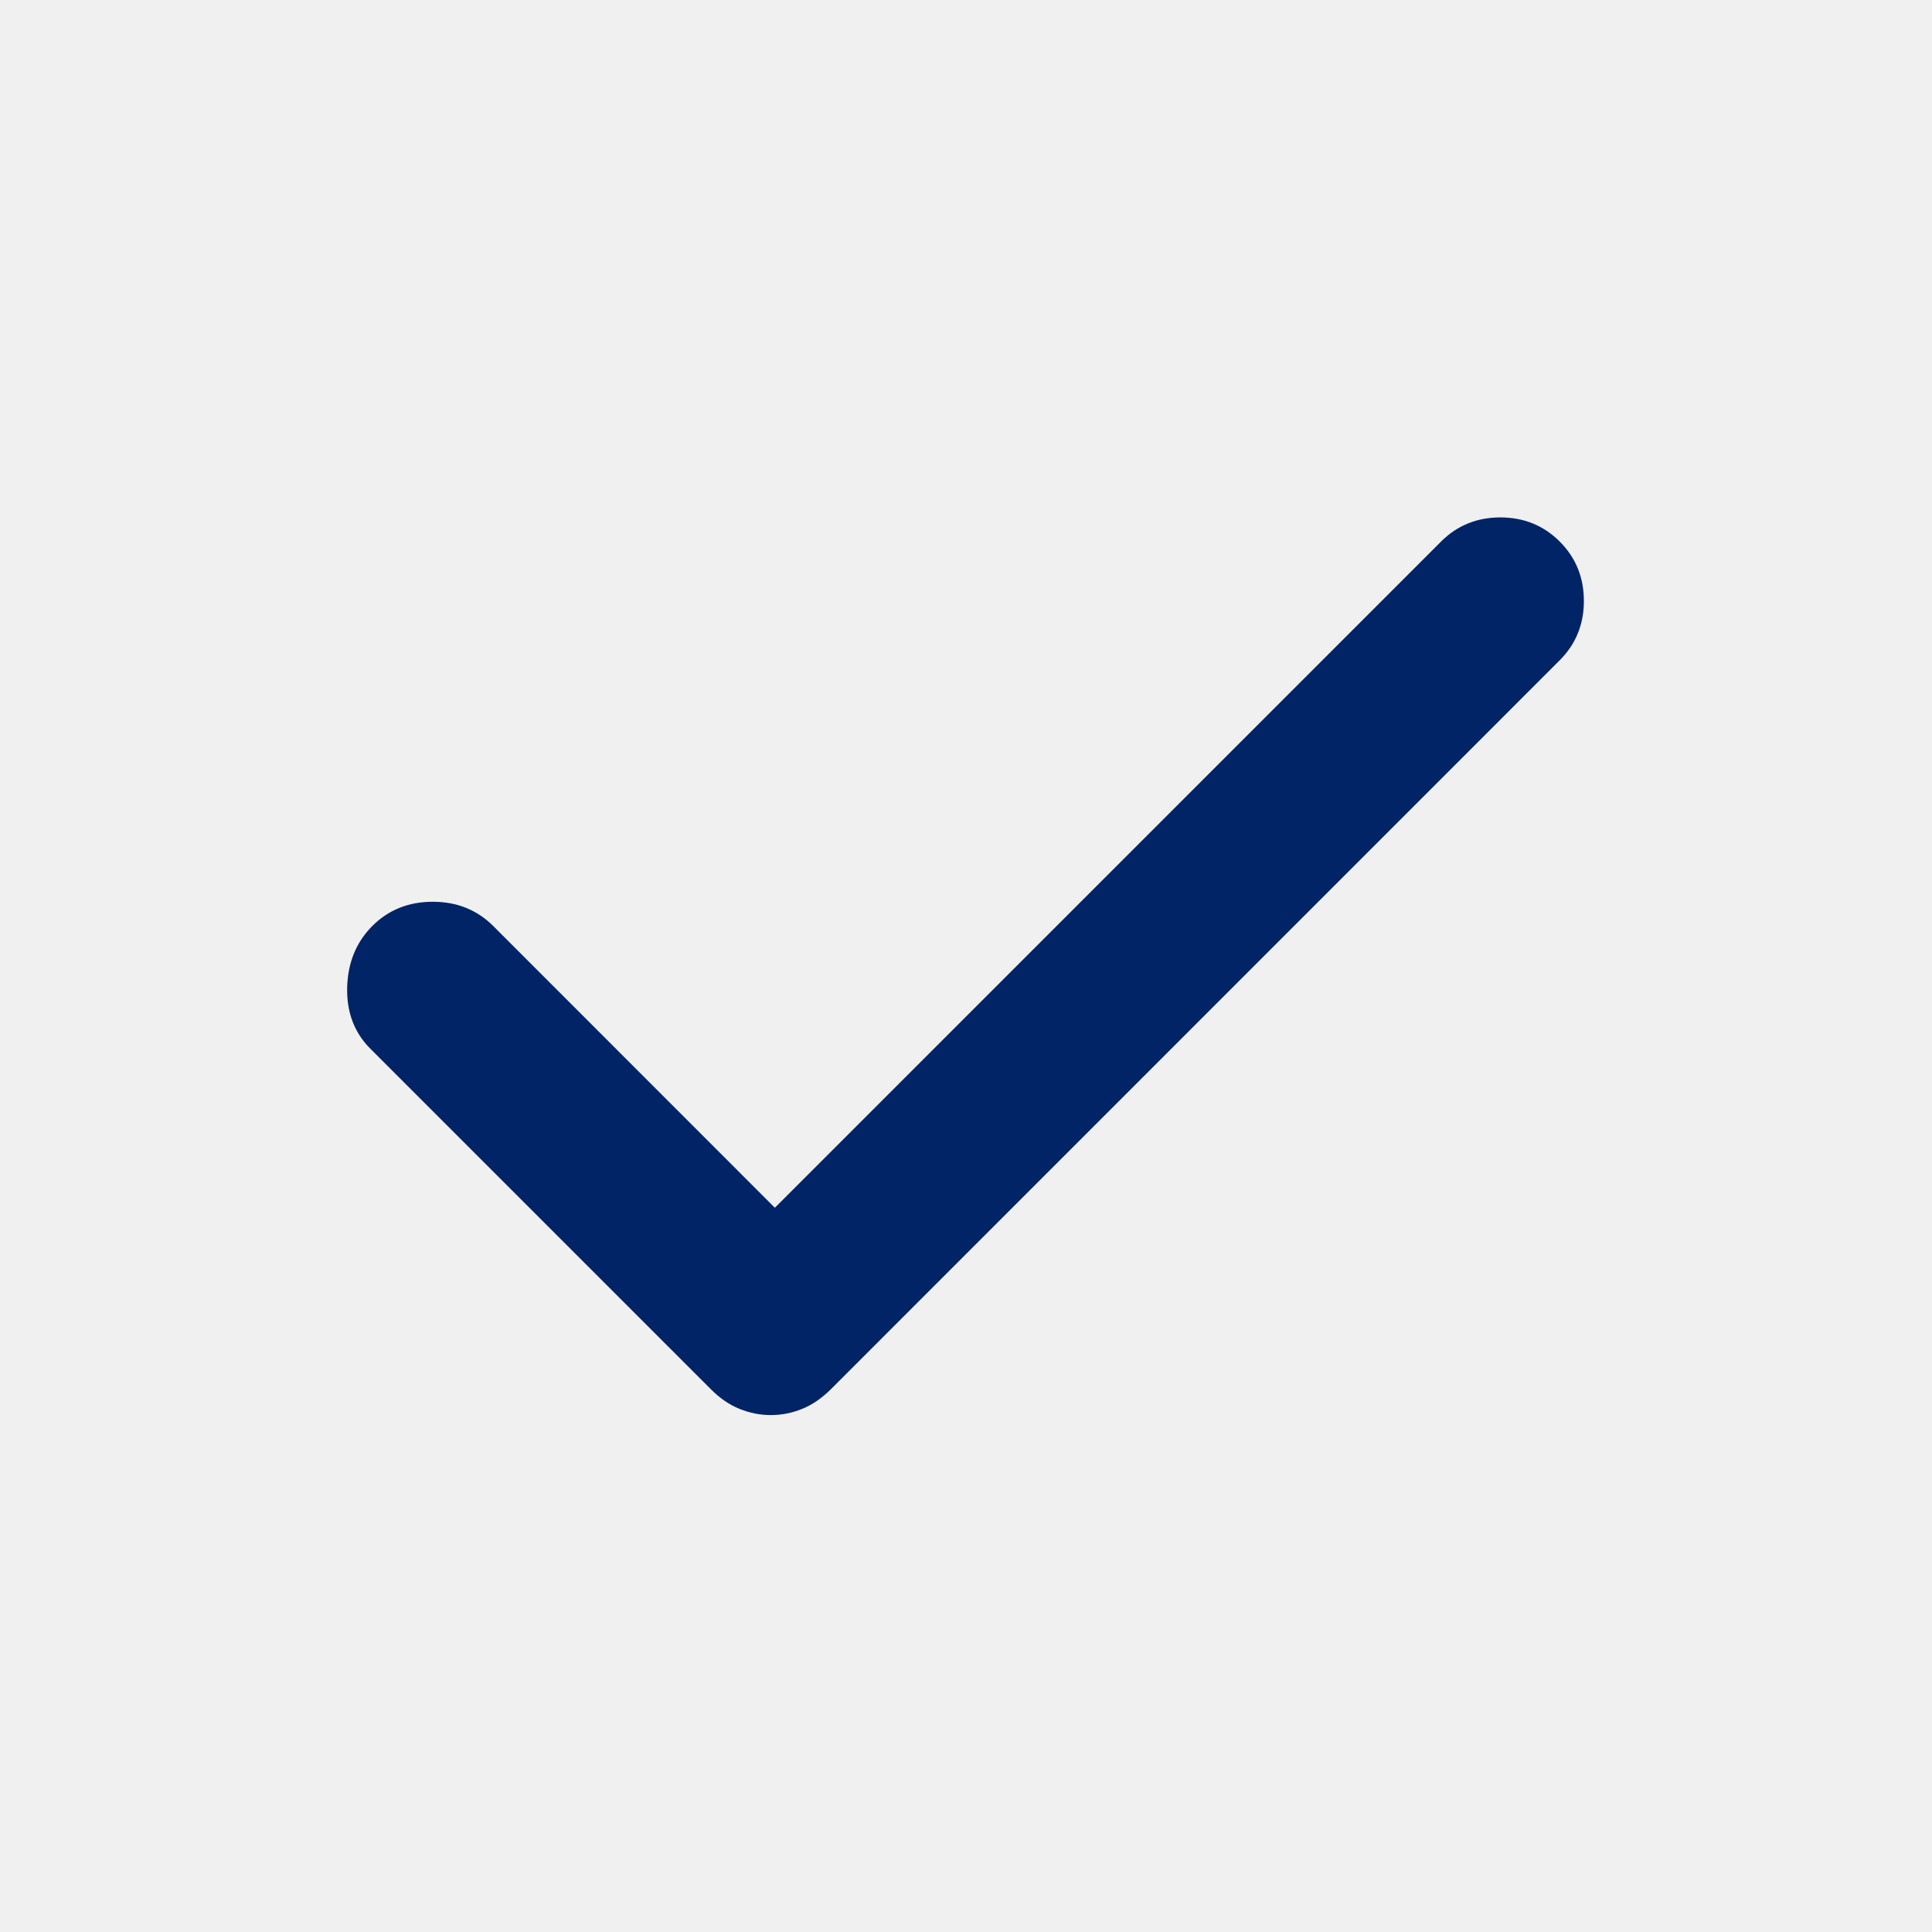
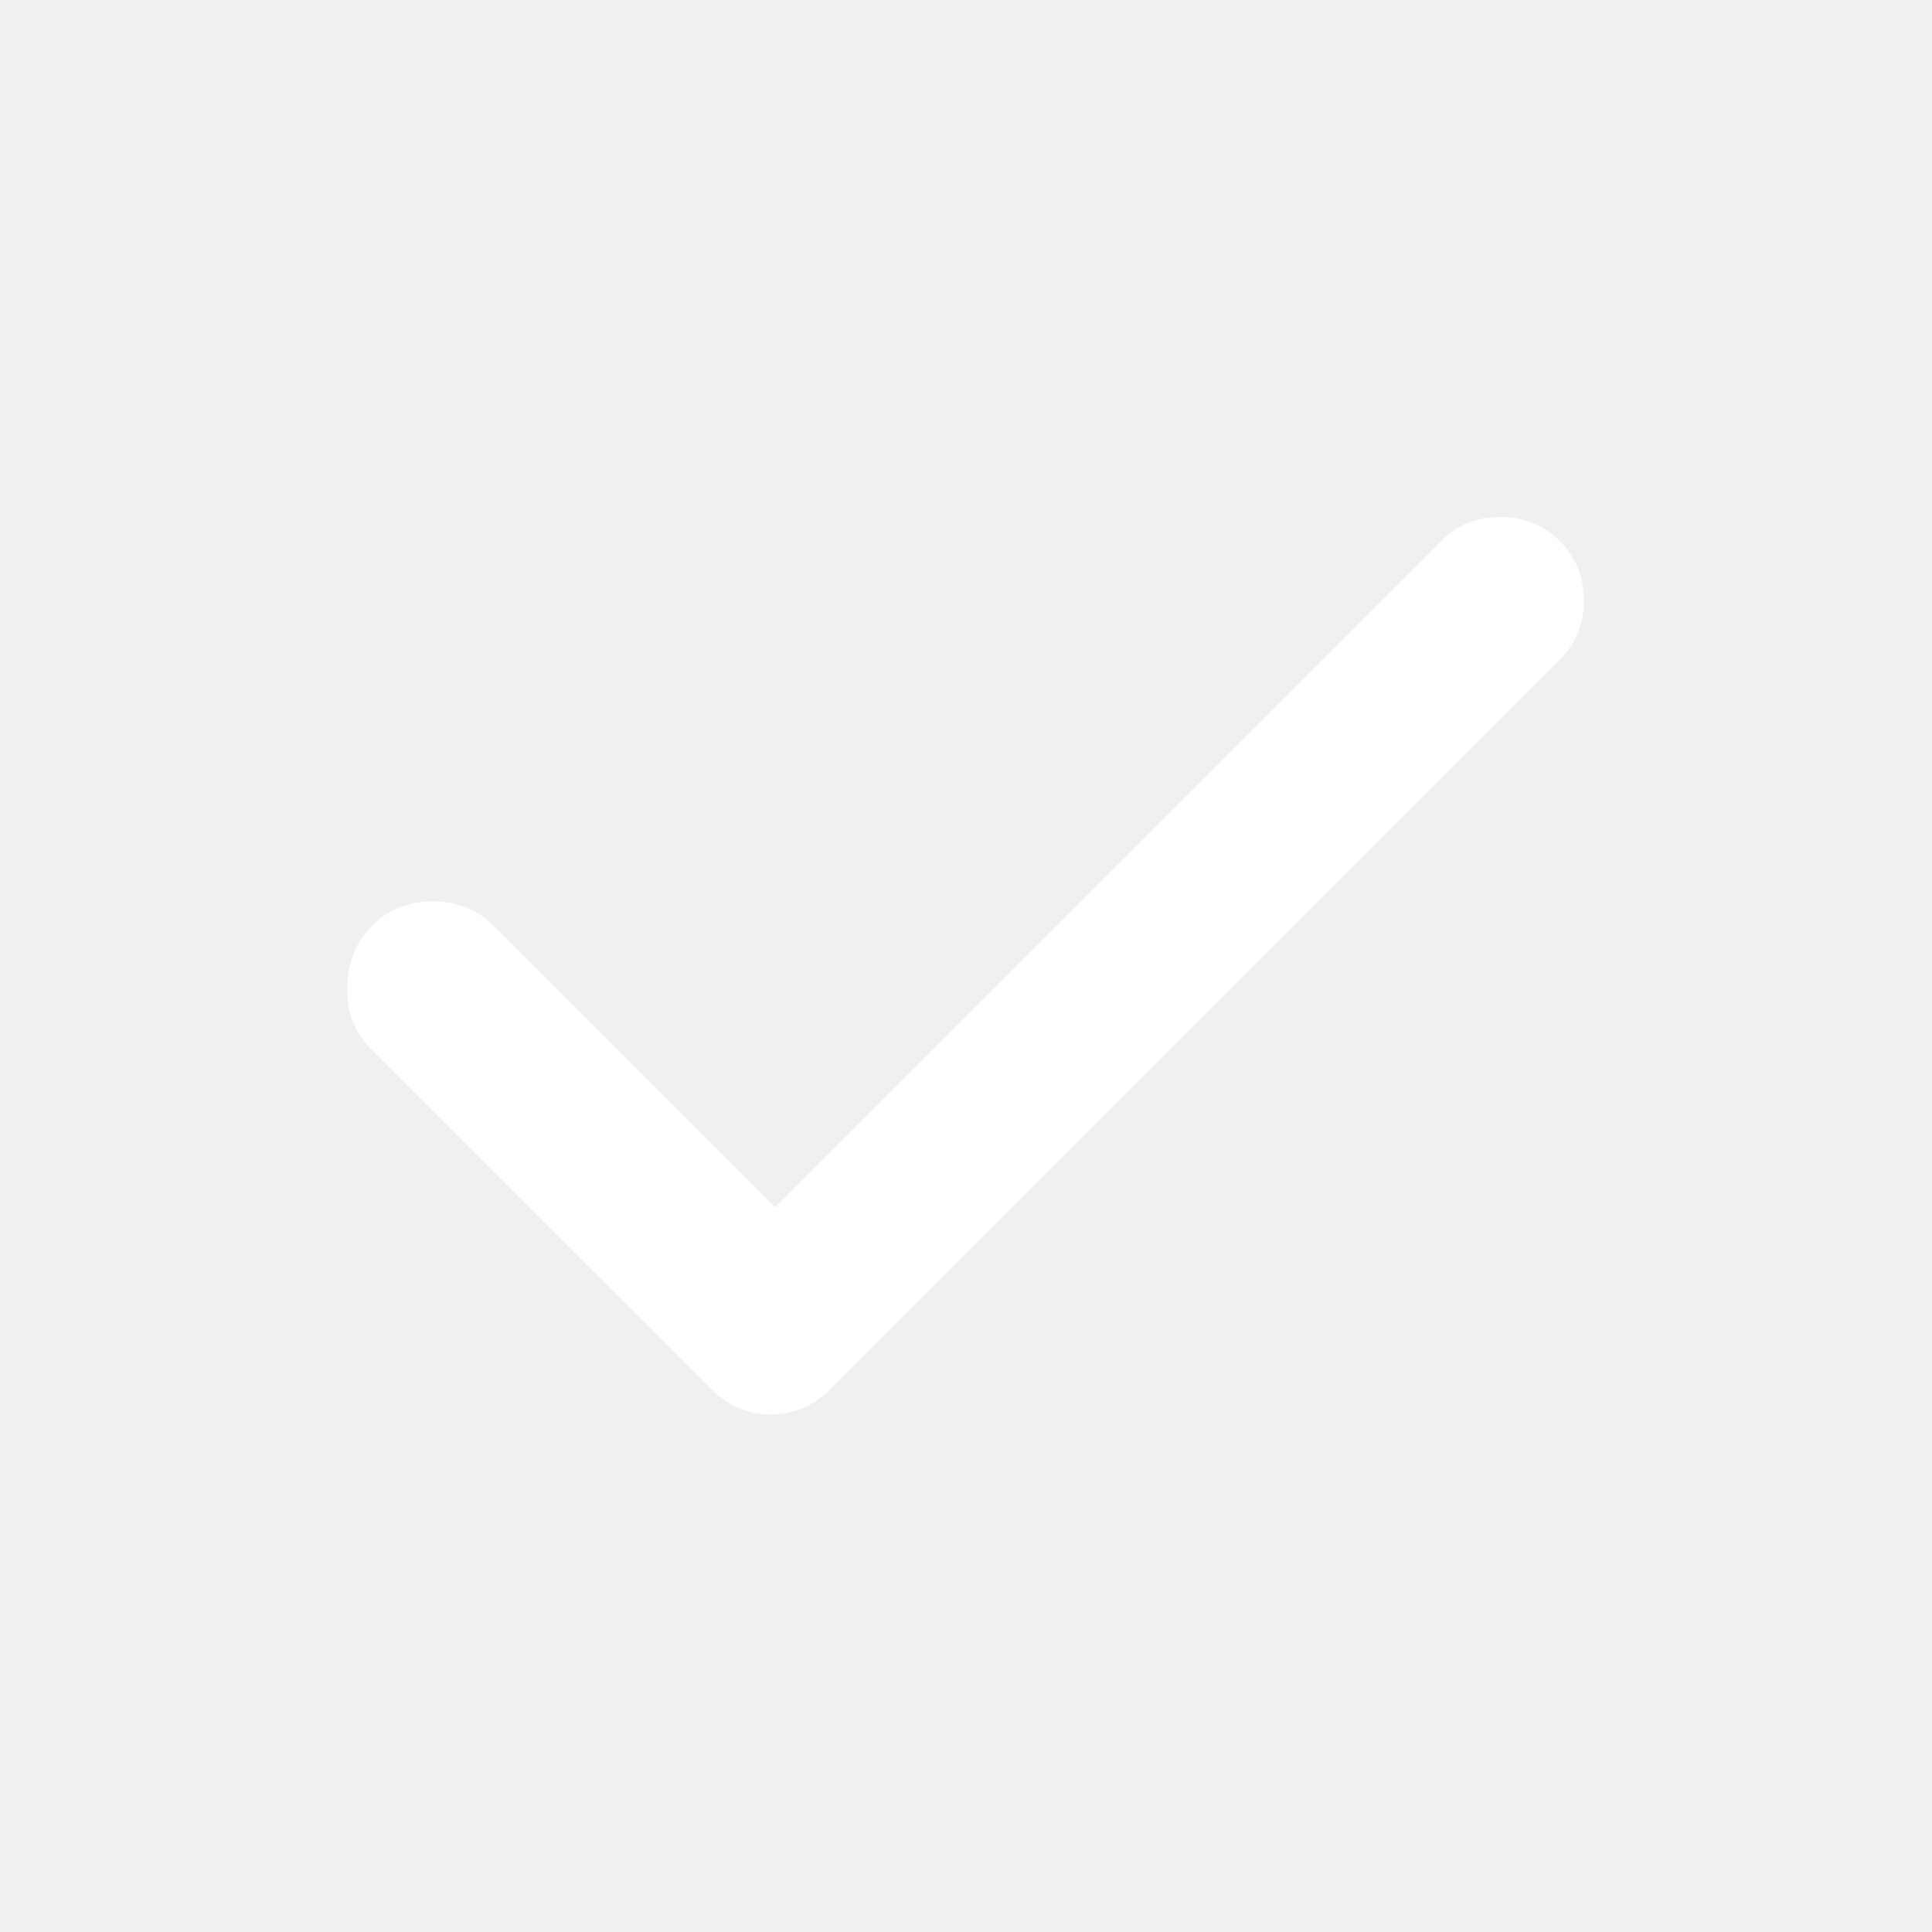
- <svg xmlns="http://www.w3.org/2000/svg" width="16" height="16" viewBox="0 0 16 16" fill="none">
-   <mask id="mask0_14236_20094" style="mask-type:alpha" maskUnits="userSpaceOnUse" x="0" y="0" width="16" height="16">
-     <rect width="16" height="16" fill="#D9D9D9" />
+ <svg xmlns="http://www.w3.org/2000/svg" width="12" height="12" viewBox="0 0 12 12" fill="none">
+   <mask id="mask0_14415_66" style="mask-type:alpha" maskUnits="userSpaceOnUse" x="0" y="0" width="12" height="12">
+     <rect width="12" height="12" fill="#D9D9D9" />
  </mask>
-   <g mask="url(#mask0_14236_20094)">
-     <path d="M6.384 11.719C6.295 11.719 6.209 11.702 6.125 11.668C6.042 11.635 5.961 11.58 5.884 11.502L3.067 8.685C2.934 8.552 2.87 8.382 2.875 8.177C2.881 7.971 2.95 7.802 3.084 7.668C3.217 7.535 3.384 7.468 3.584 7.468C3.784 7.468 3.95 7.535 4.084 7.668L6.417 10.002L11.934 4.485C12.067 4.352 12.231 4.285 12.425 4.285C12.62 4.285 12.784 4.352 12.917 4.485C13.05 4.618 13.117 4.782 13.117 4.977C13.117 5.171 13.05 5.335 12.917 5.468L6.884 11.502C6.806 11.58 6.725 11.635 6.642 11.668C6.559 11.702 6.473 11.719 6.384 11.719Z" fill="#002466" />
+   <g mask="url(#mask0_14415_66)">
+     <path d="M4.788 8.786C4.721 8.786 4.657 8.773 4.594 8.748C4.532 8.723 4.471 8.682 4.413 8.623L2.3 6.511C2.2 6.411 2.152 6.284 2.156 6.13C2.161 5.976 2.213 5.848 2.313 5.748C2.413 5.648 2.538 5.598 2.688 5.598C2.838 5.598 2.963 5.648 3.063 5.748L4.813 7.498L8.95 3.361C9.05 3.261 9.173 3.211 9.319 3.211C9.465 3.211 9.588 3.261 9.688 3.361C9.788 3.461 9.838 3.584 9.838 3.73C9.838 3.876 9.788 3.998 9.688 4.098L5.163 8.623C5.104 8.682 5.044 8.723 4.981 8.748C4.919 8.773 4.854 8.786 4.788 8.786Z" fill="white" />
  </g>
</svg>
